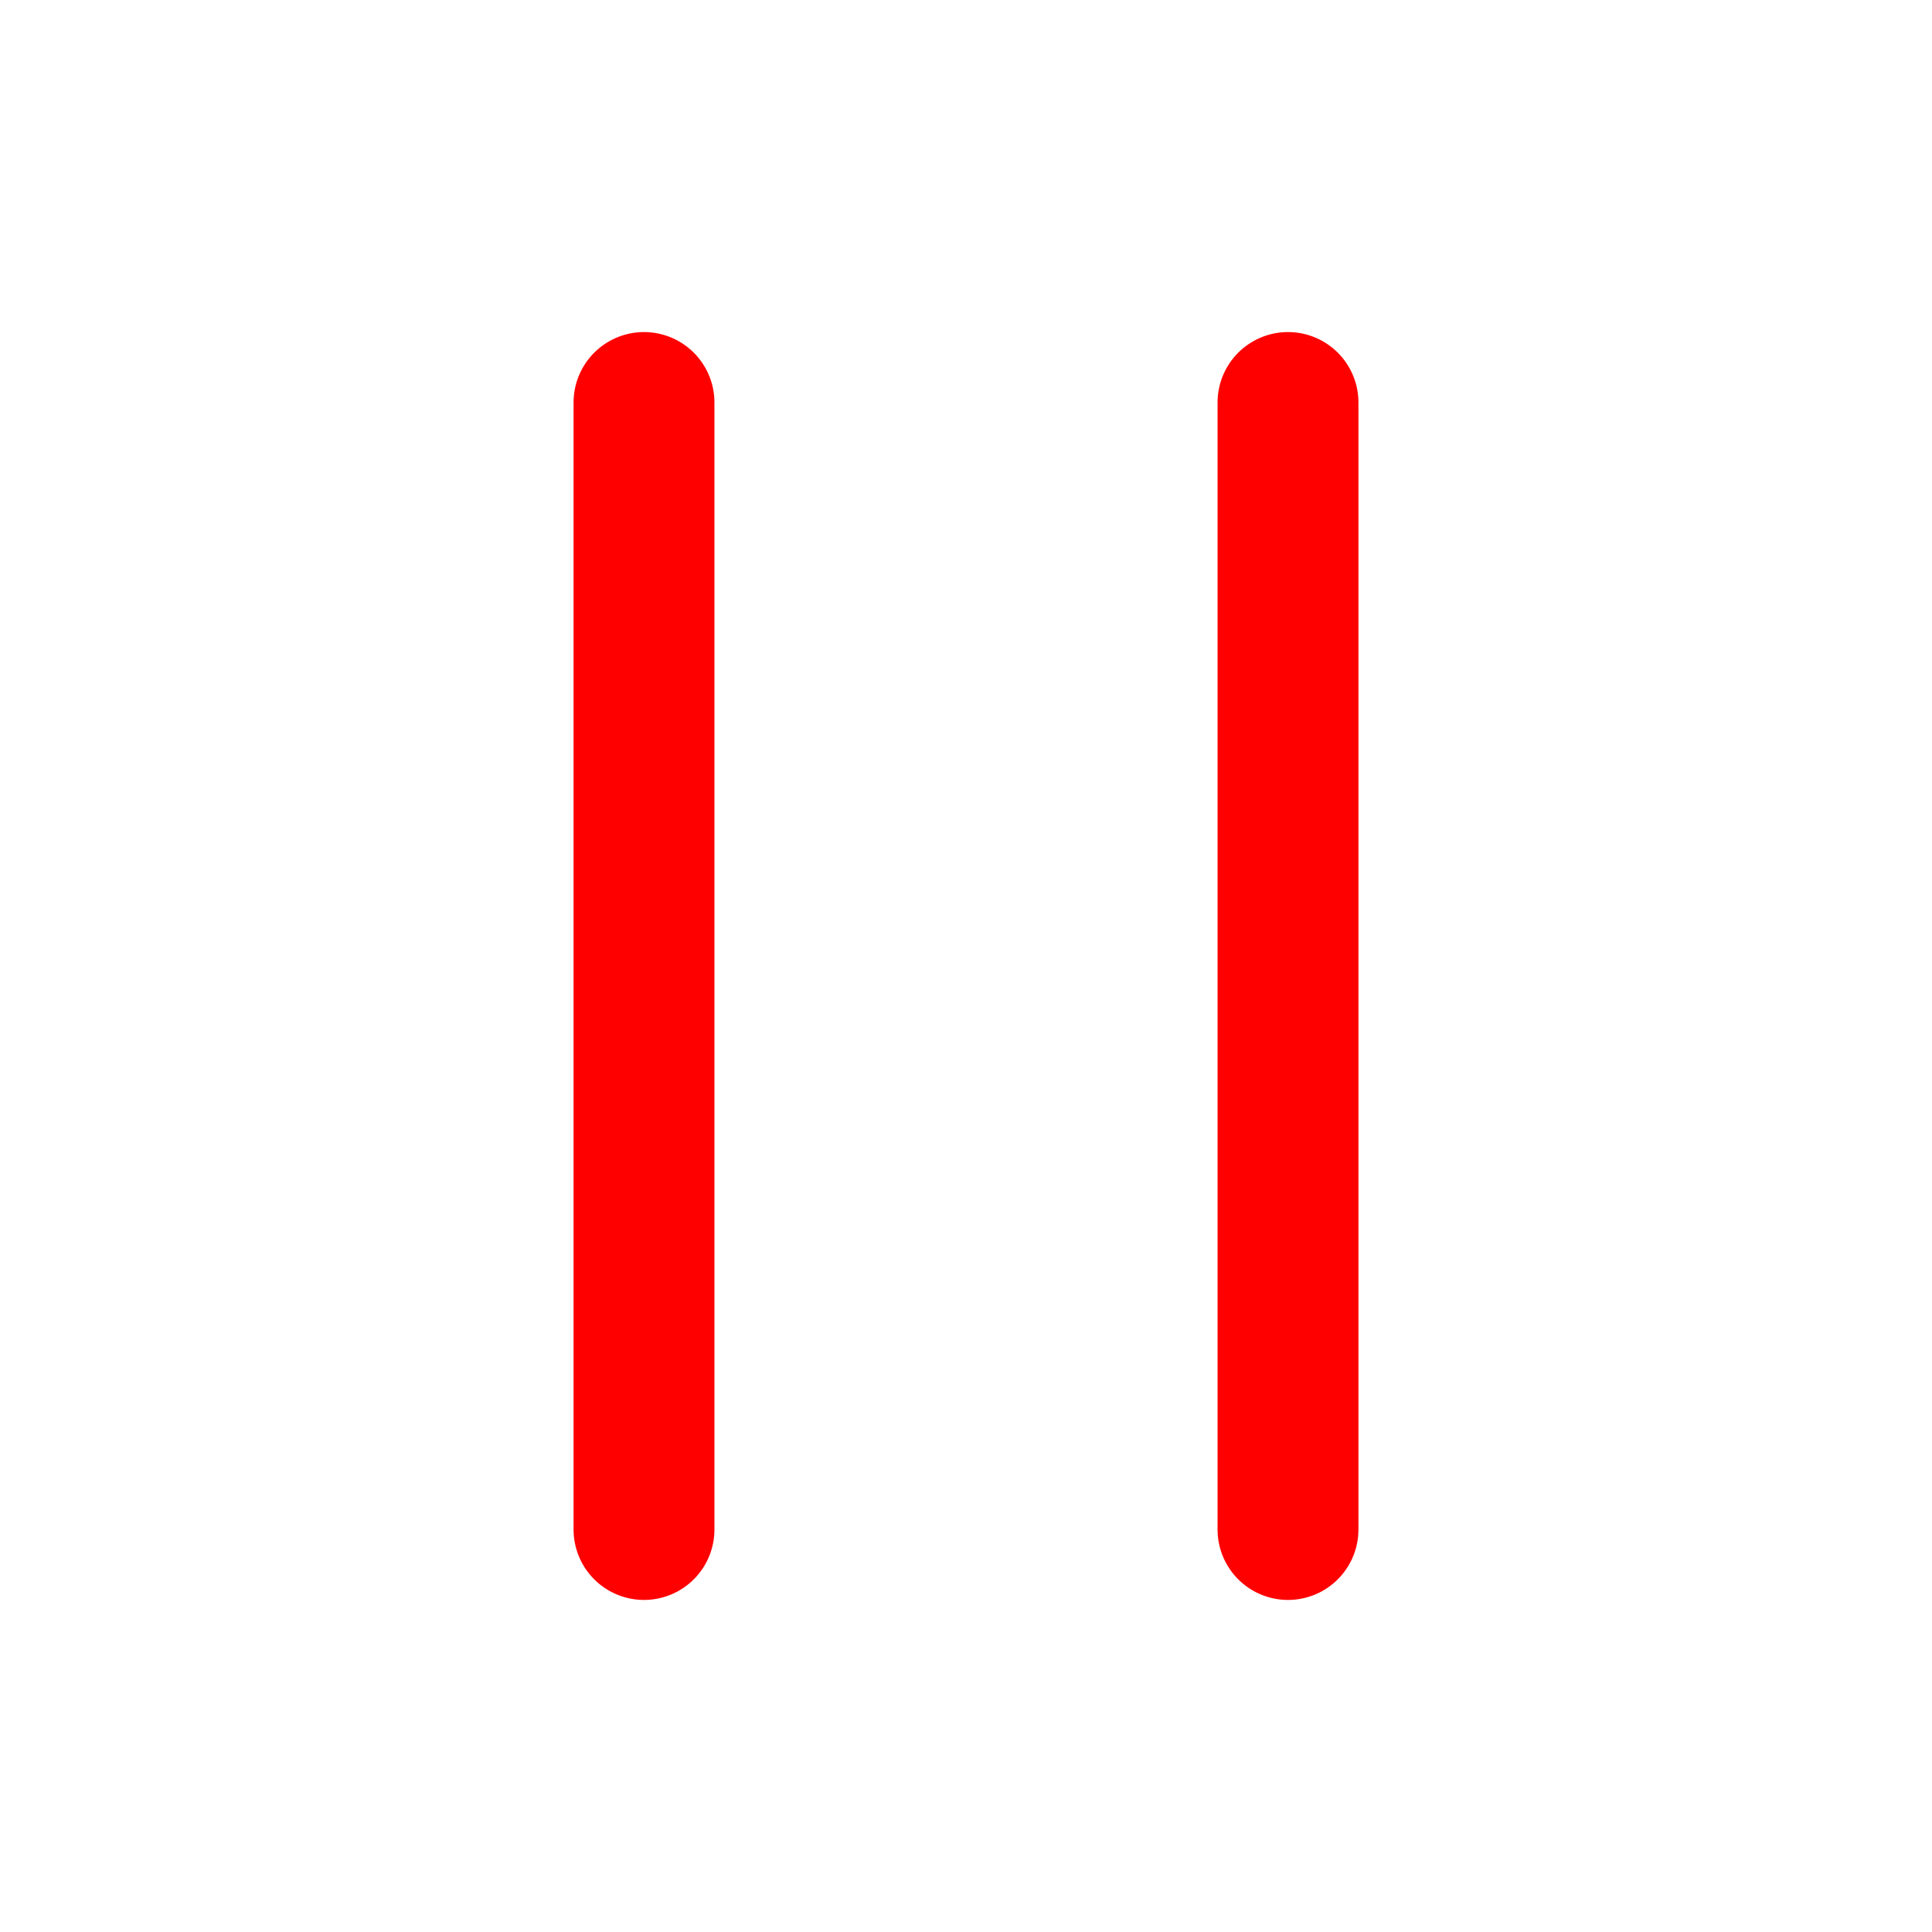
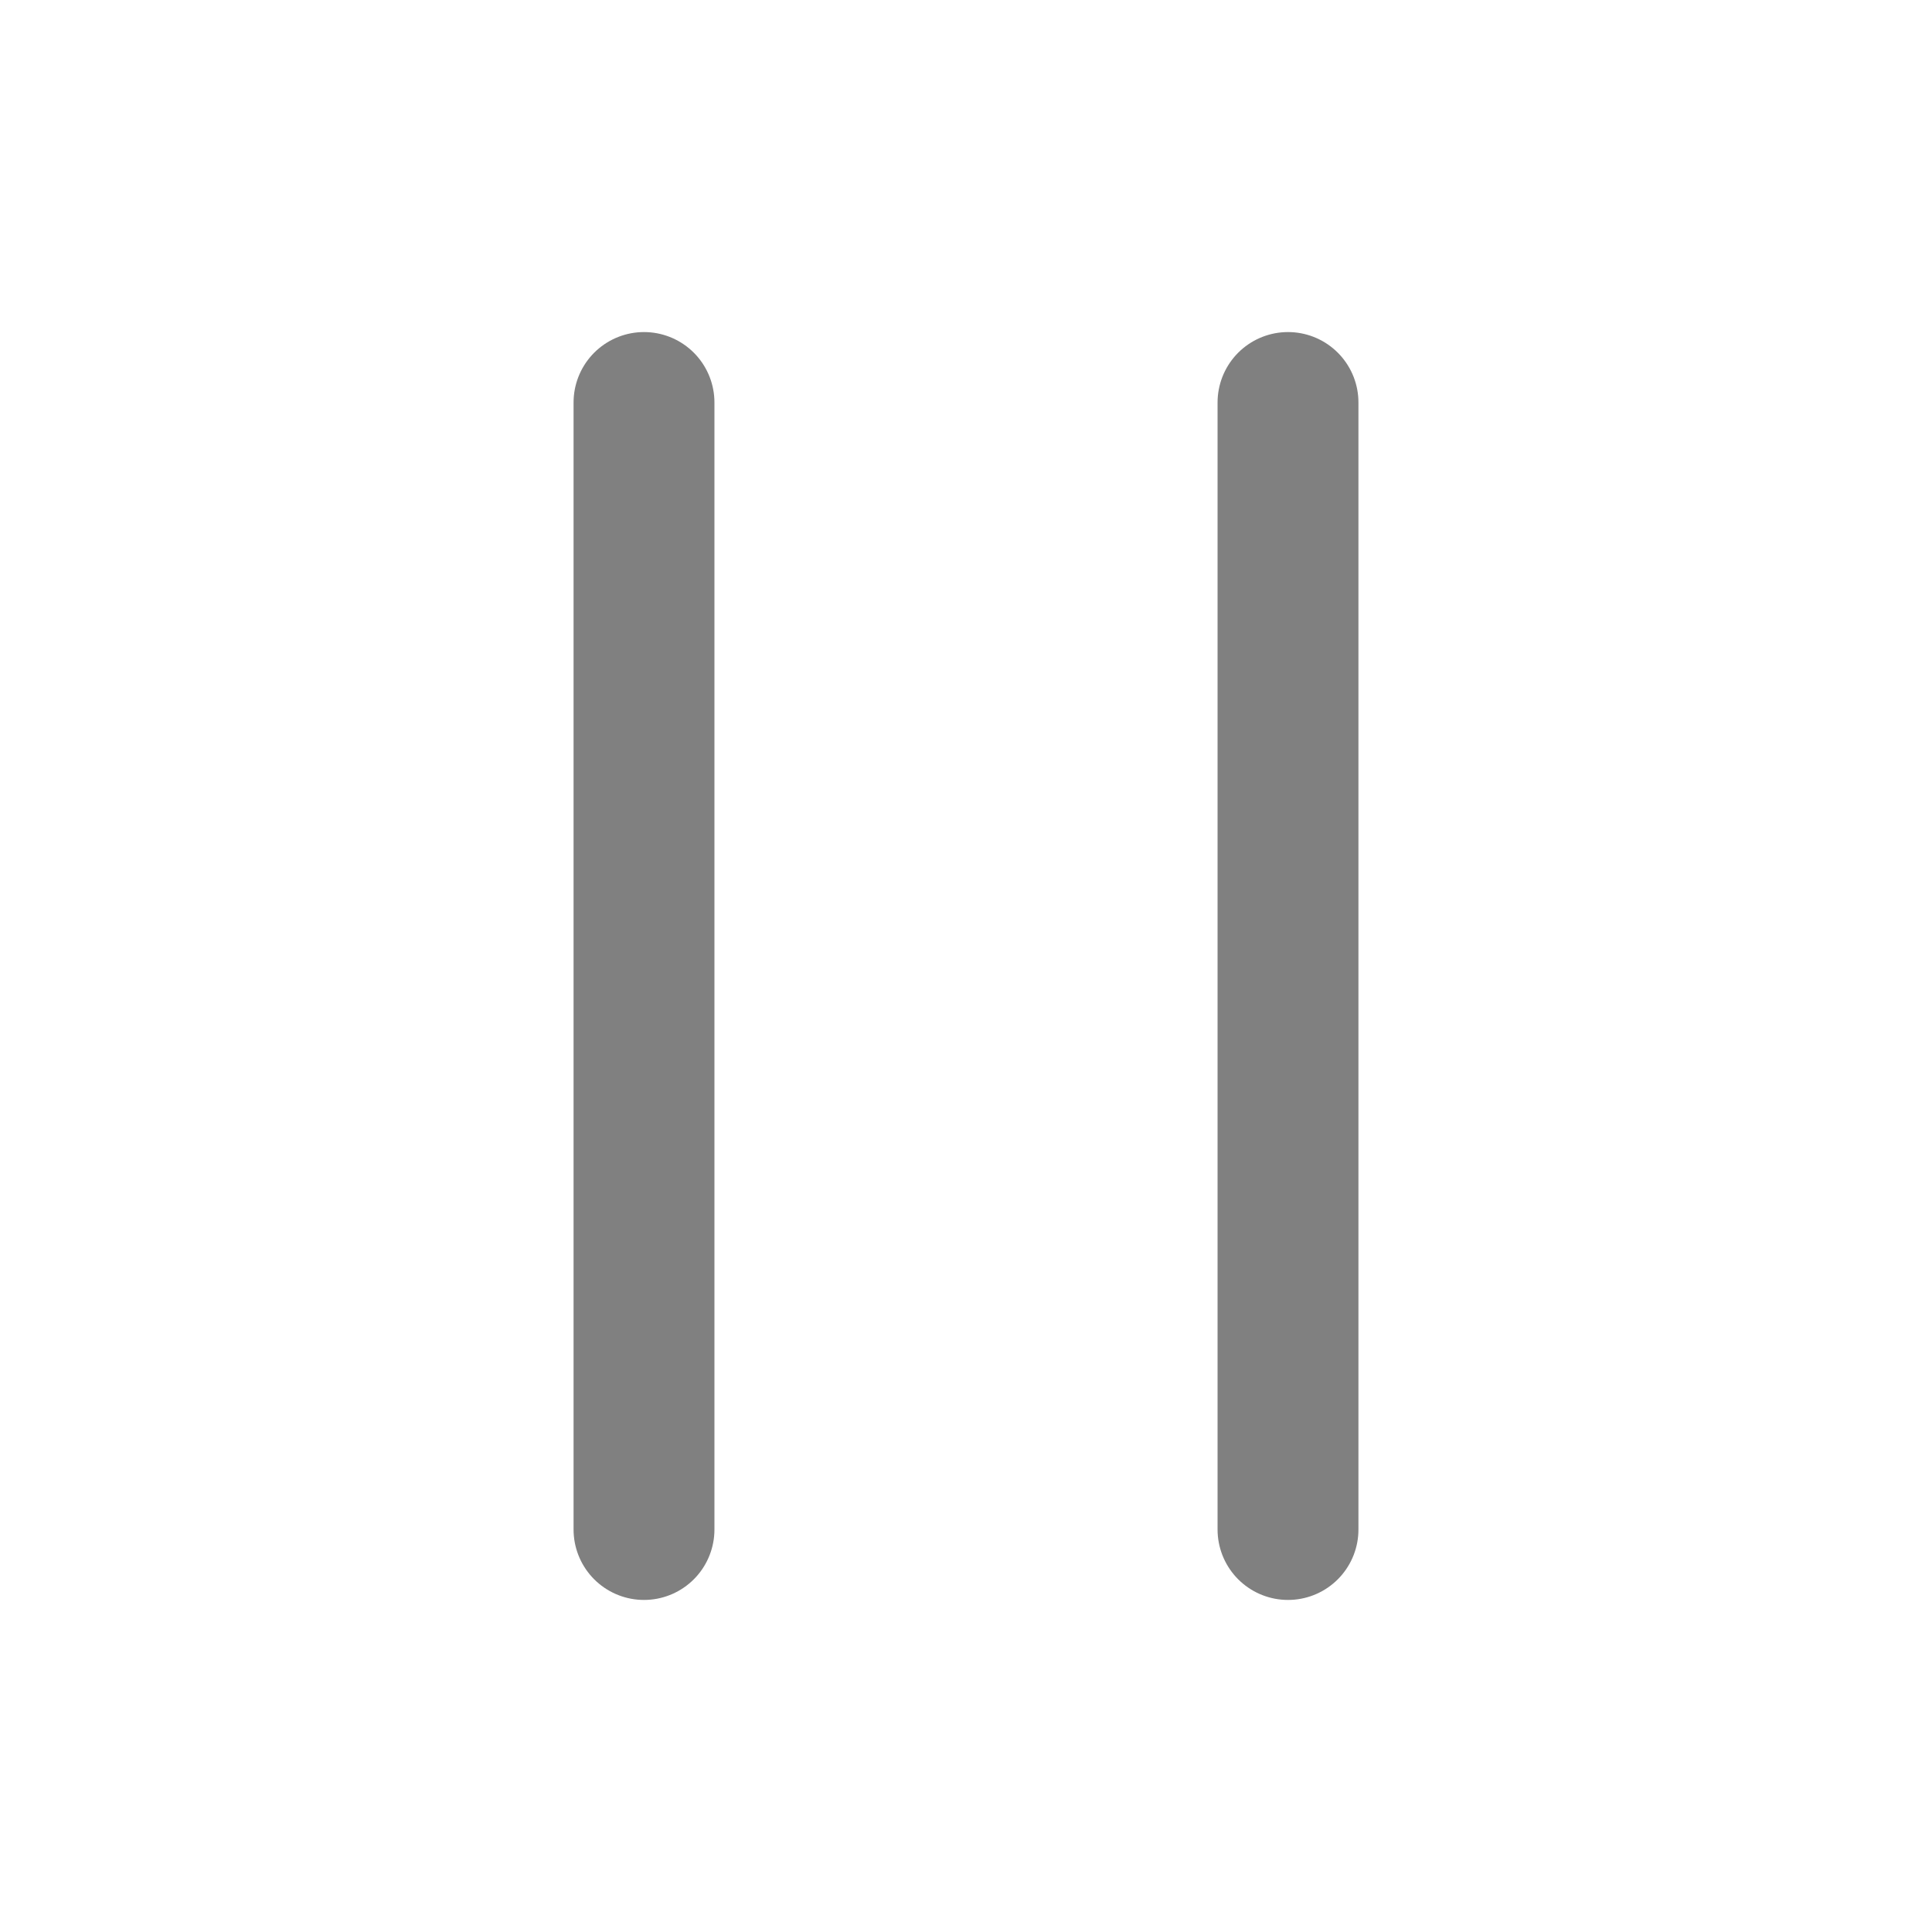
- <svg xmlns="http://www.w3.org/2000/svg" width="24" height="24" viewBox="0 0 24 24" fill="none" stroke="red" stroke-width="1.75" stroke-linecap="round" stroke-linejoin="round" class="icon icon-tabler icons-tabler-outline icon-tabler-player-pause">
+ <svg xmlns="http://www.w3.org/2000/svg" width="24" height="24" viewBox="0 0 24 24" fill="none" stroke="#808080" stroke-width="1.75" stroke-linecap="round" stroke-linejoin="round" class="icon icon-tabler icons-tabler-outline icon-tabler-player-pause">
  <path stroke="none" d="M0 0h24v24H0z" fill="none" />
  <path d="M8 5v14" />
  <path d="M16 5v14" />
</svg>
